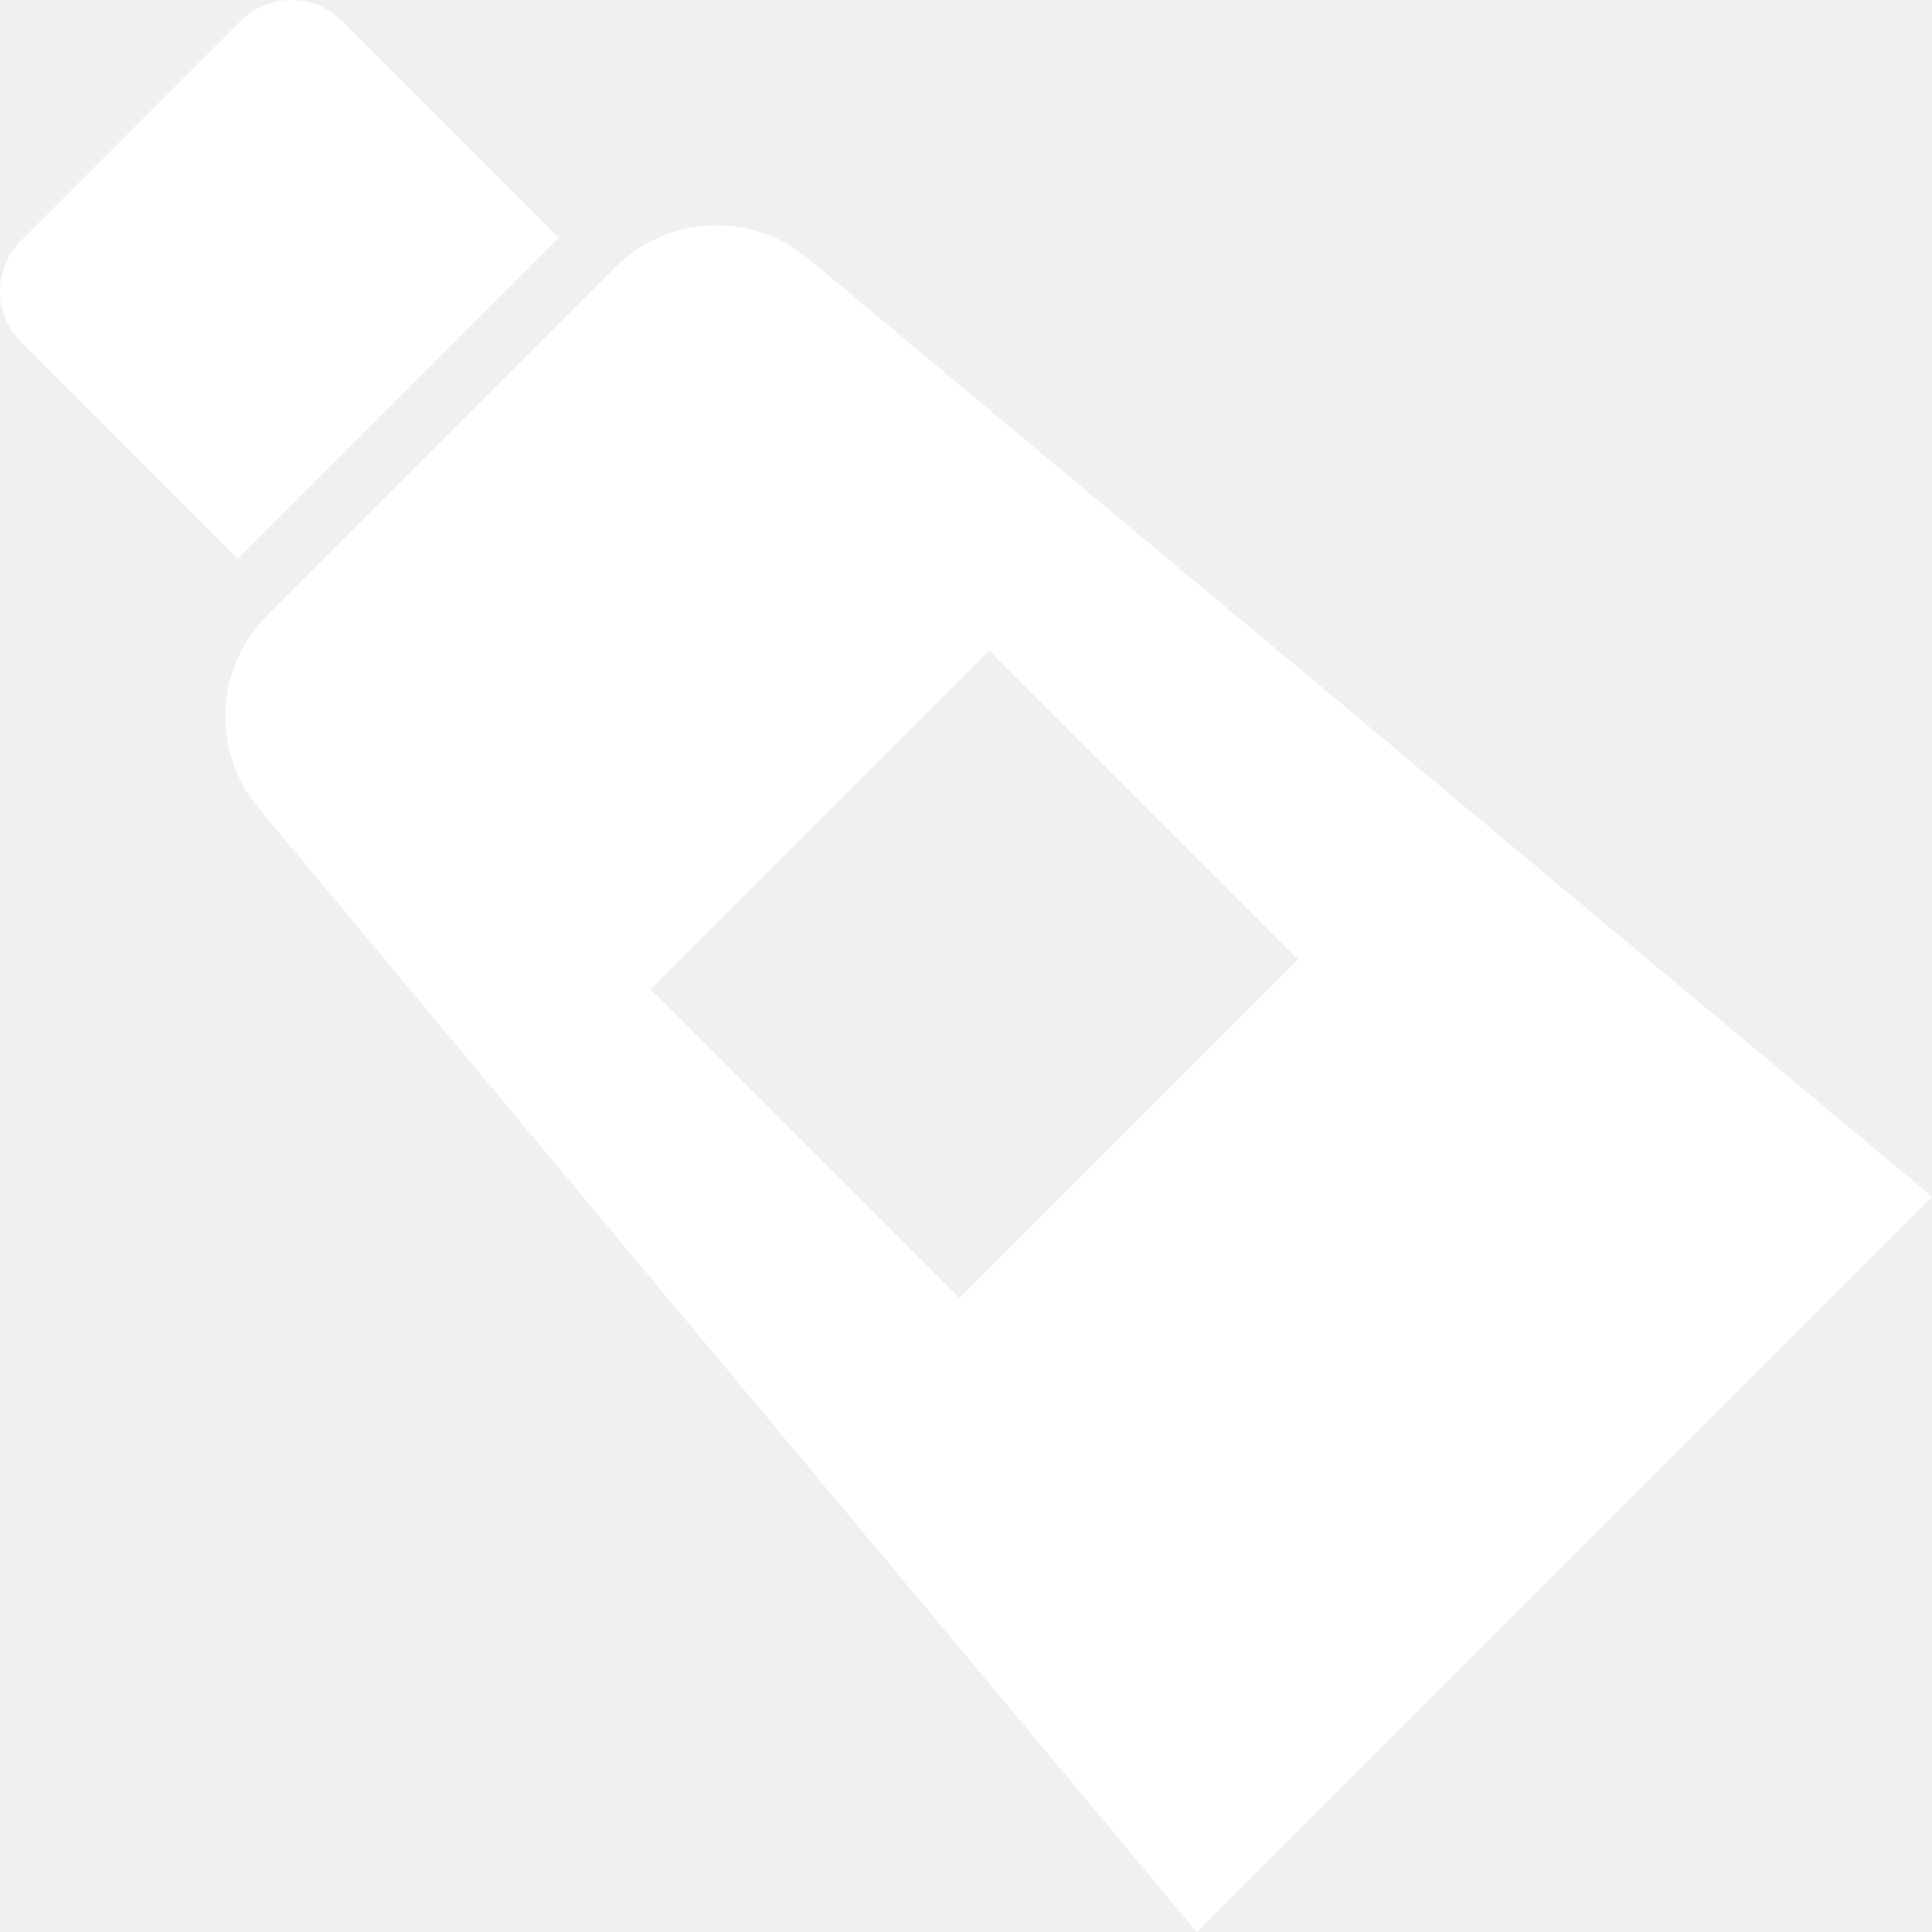
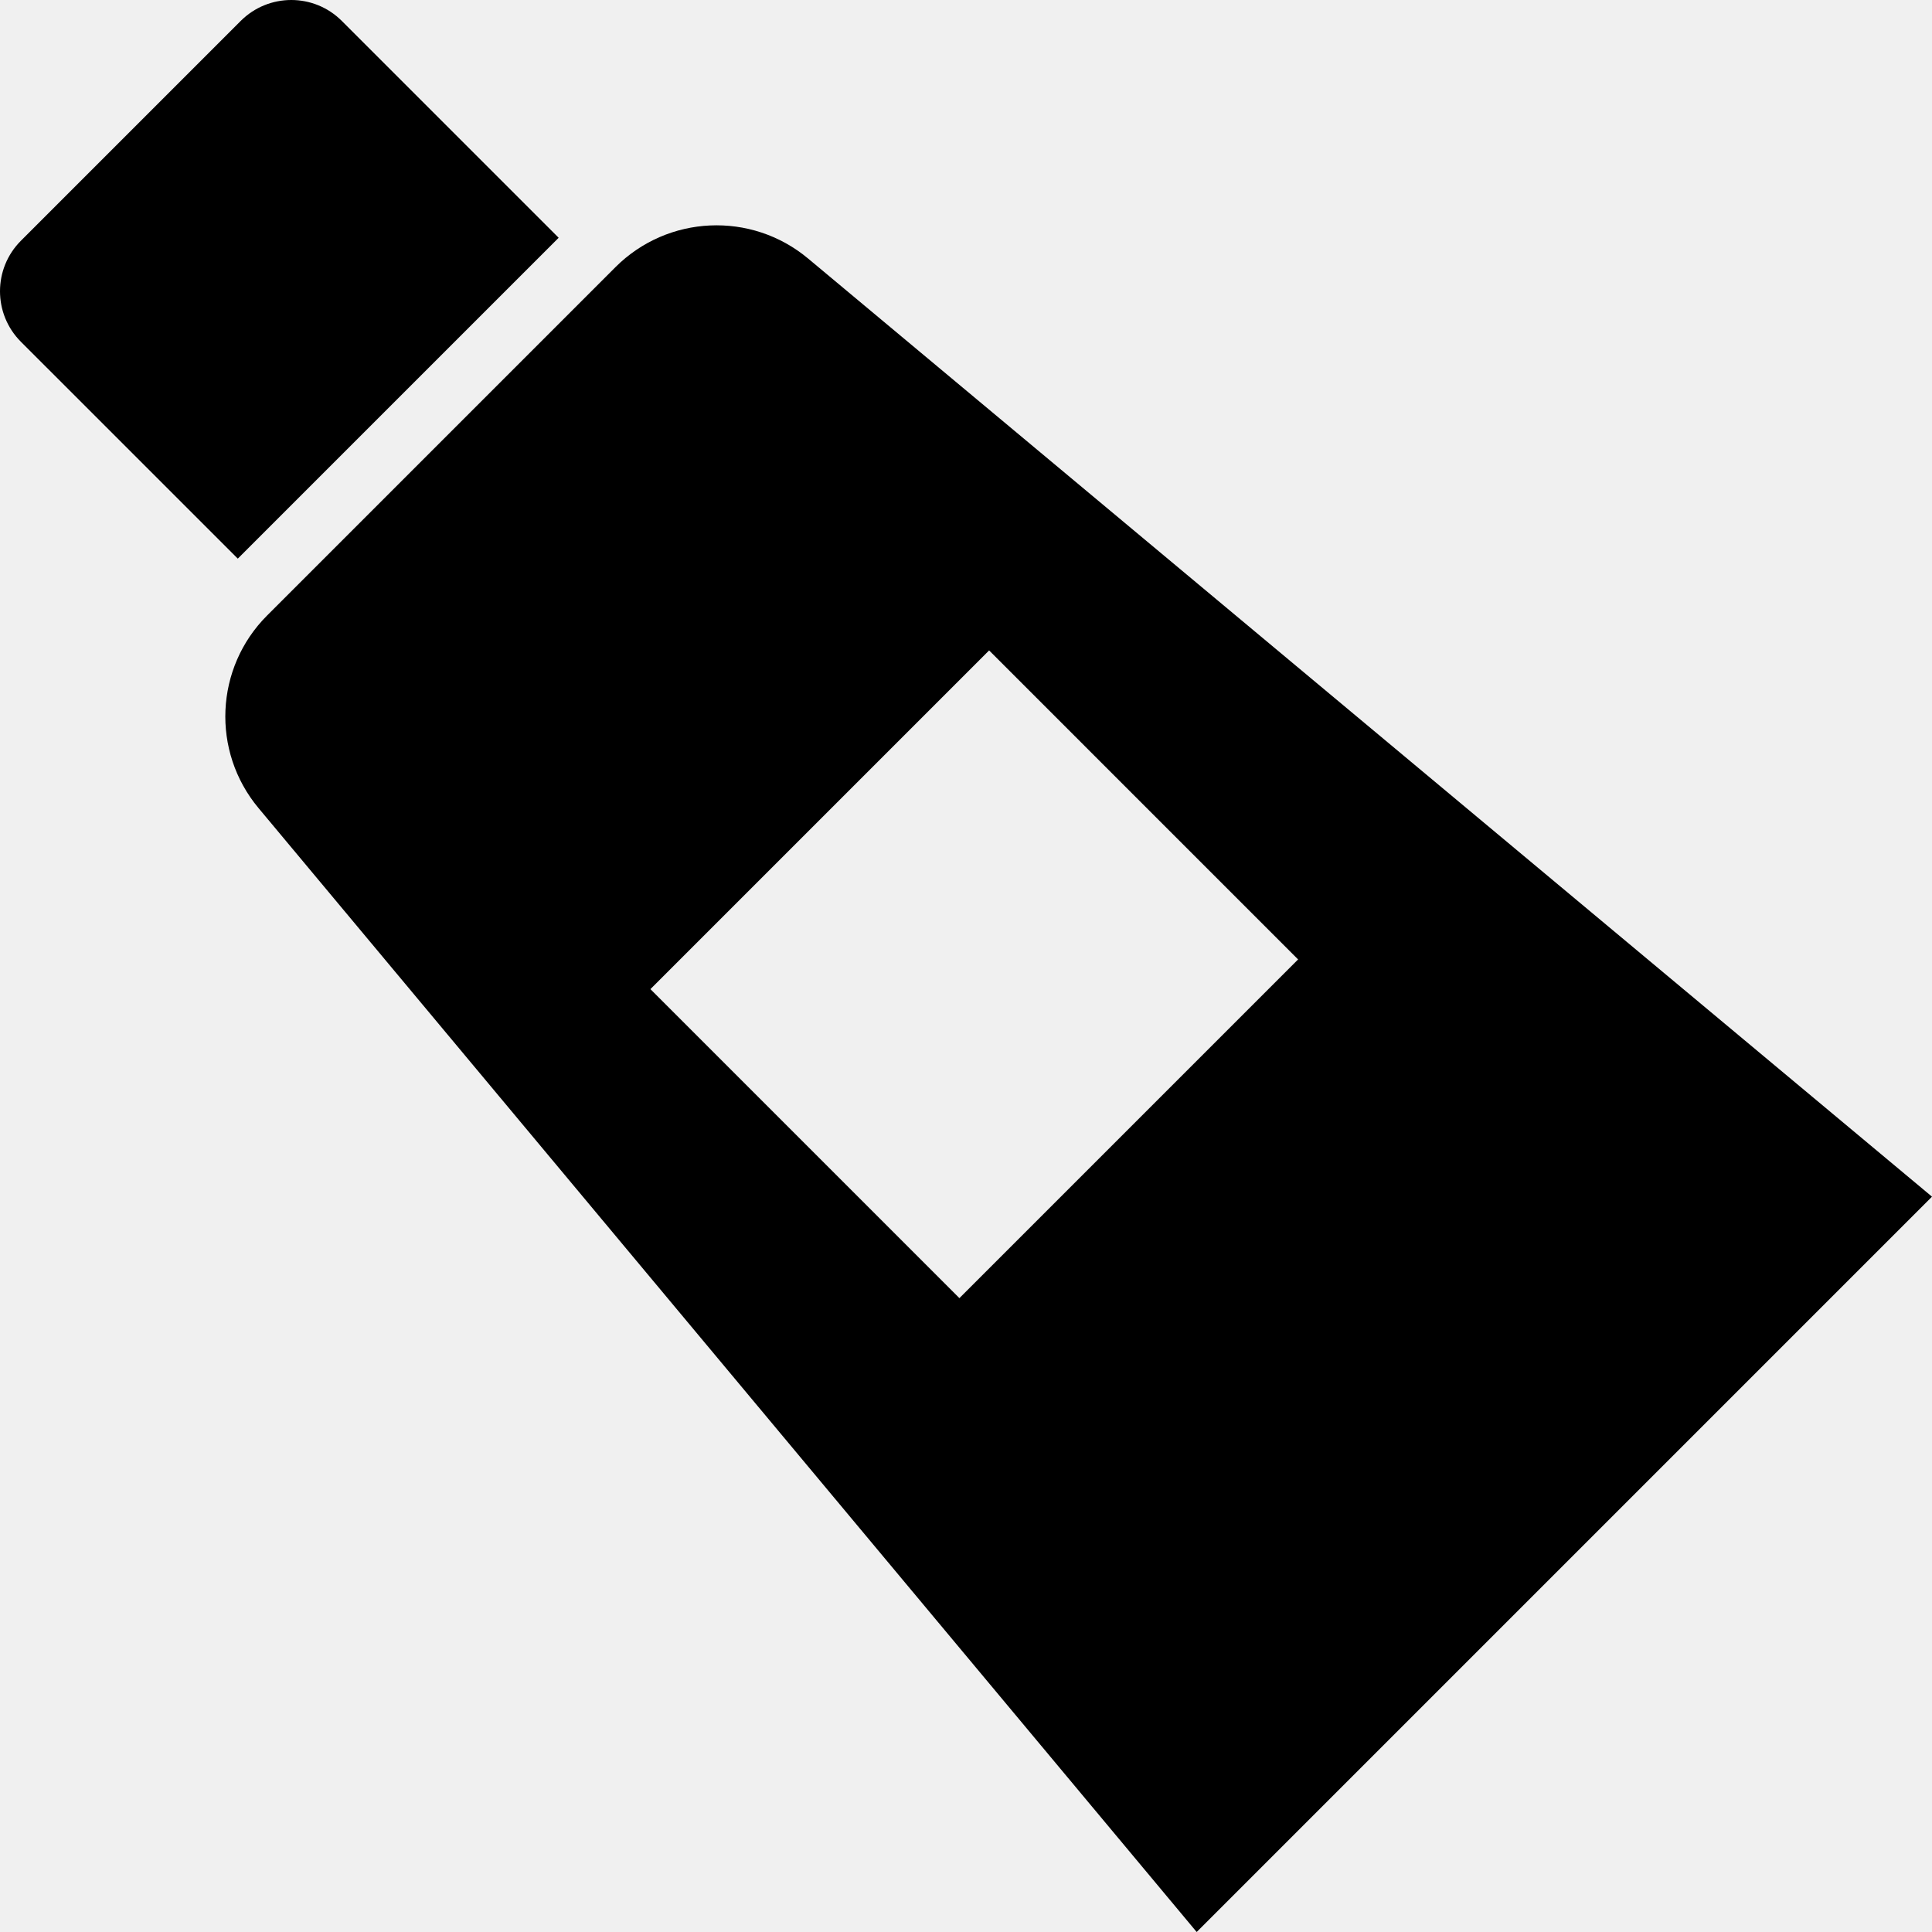
<svg xmlns="http://www.w3.org/2000/svg" height="800px" width="800px" version="1.1" id="_x32_" viewBox="0 0 512 512" xml:space="preserve">
  <style type="text/css">
- 	.st0{fill:#ffffff;}
+ 	.st0{fill:#000000;}
</style>
  <g>
    <path class="st0" d="M148.05,63.012L90.58,5.543c-7.394-7.394-19.388-7.386-26.787,0L5.546,63.793   c-7.394,7.402-7.394,19.385,0,26.787l57.47,57.462L148.05,63.012z" />
    <path class="st0" d="M214.152,68.51c-15.05-12.564-37.193-11.561-51.06,2.295l-92.288,92.288   c-13.859,13.856-14.856,36.005-2.294,51.056L317.133,512l194.866-194.871L214.152,68.51z M254.253,344.02l-81.886-81.89   l89.758-89.763l81.886,81.89L254.253,344.02z" />
  </g>
</svg>
